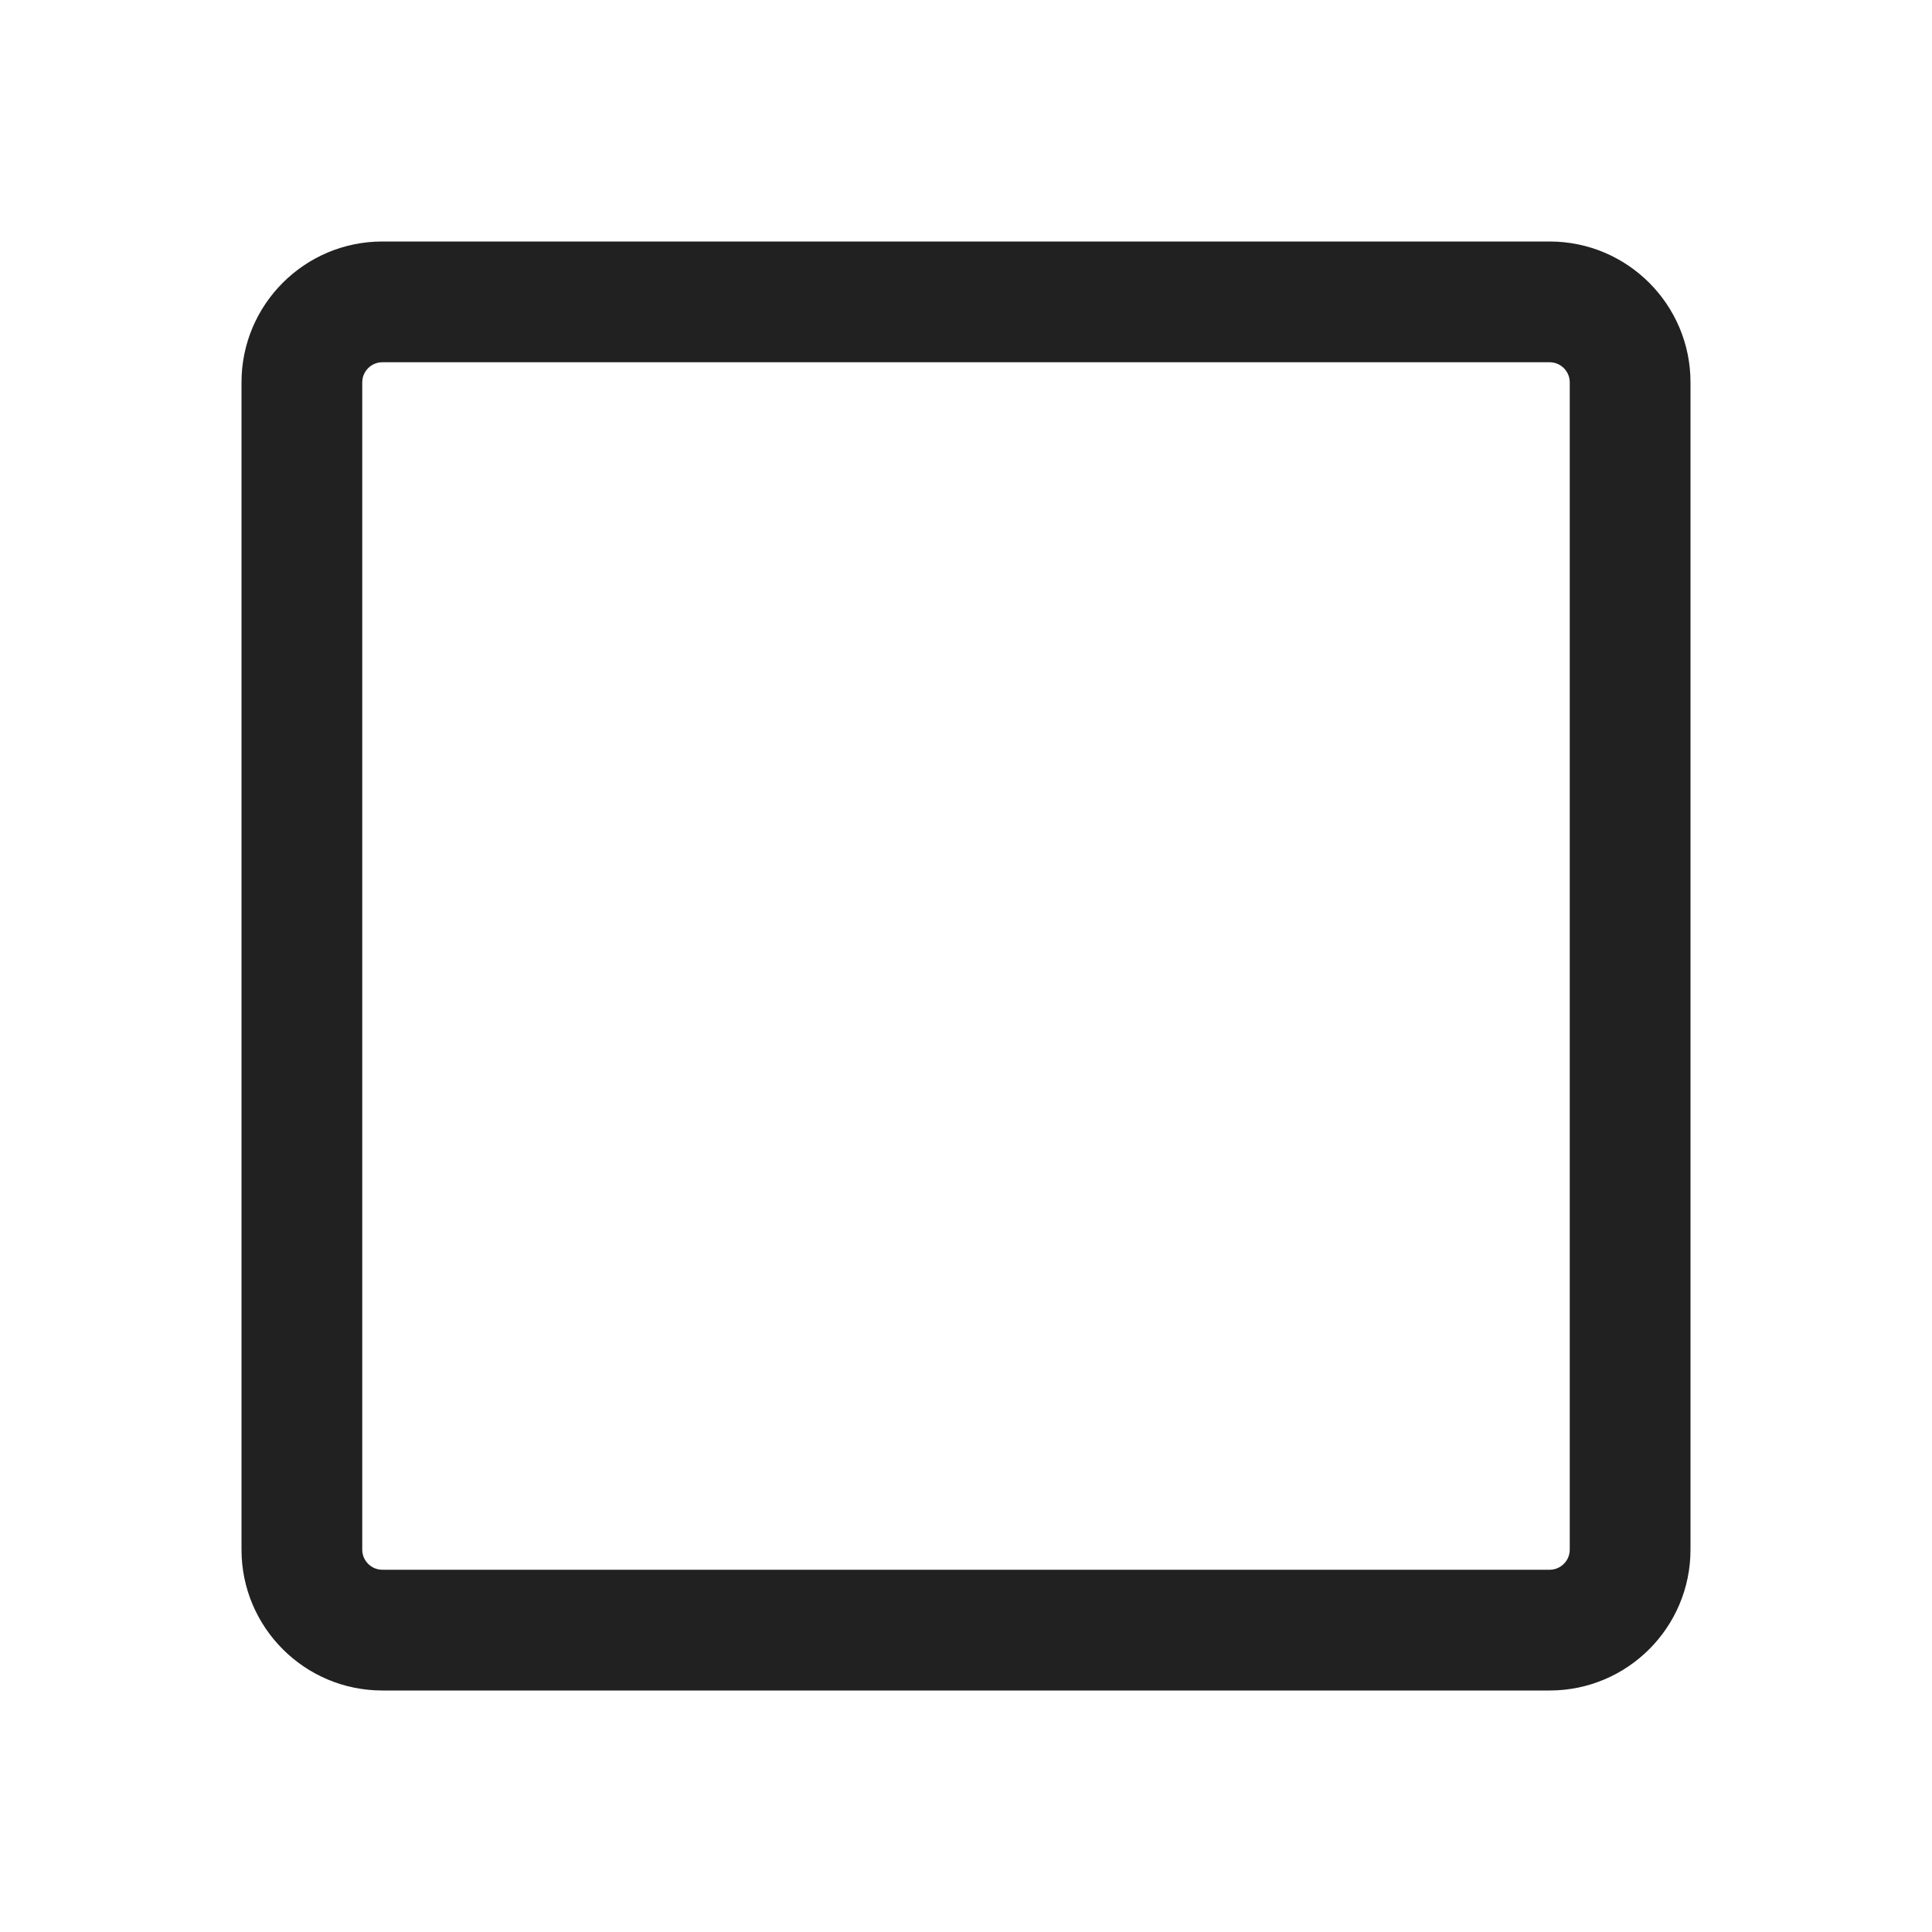
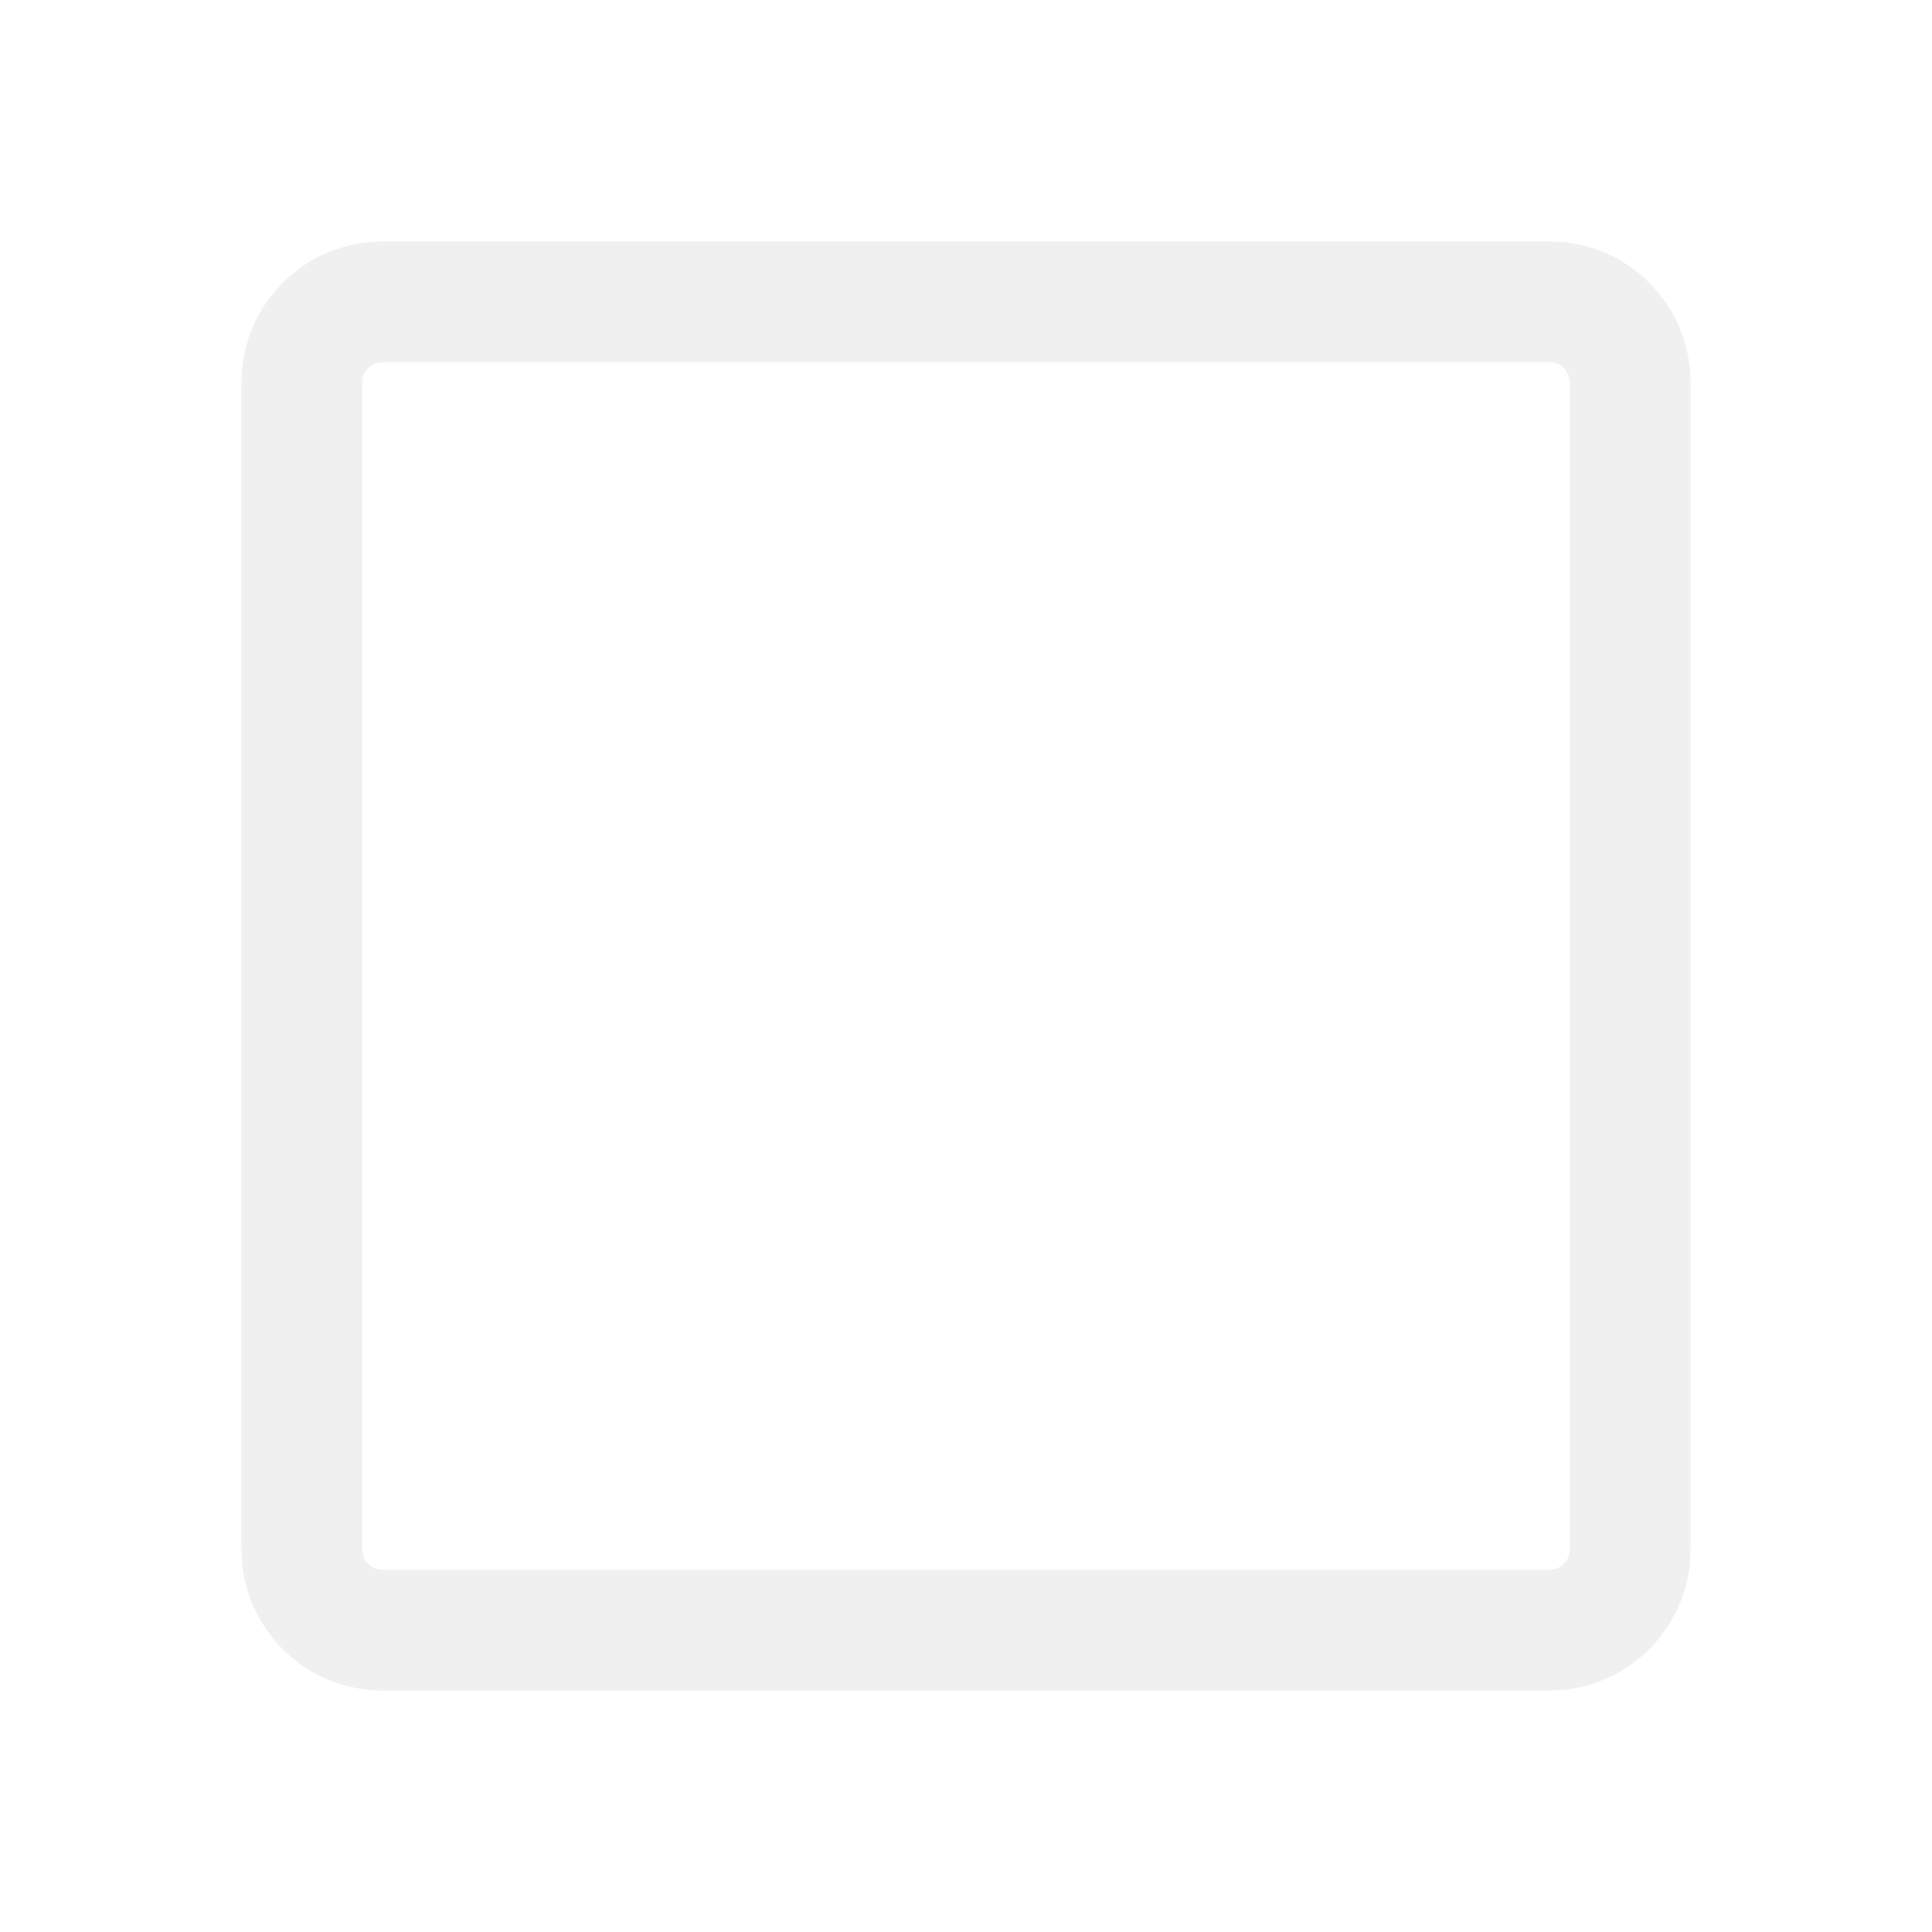
<svg xmlns="http://www.w3.org/2000/svg" viewBox="0 0 24 24" fill="none">
-   <path d="M19.25 4.5C19.388 4.5 19.5 4.612 19.5 4.75V19.25C19.5 19.388 19.388 19.5 19.25 19.5H4.75C4.612 19.5 4.5 19.388 4.5 19.25V4.75C4.5 4.612 4.612 4.5 4.75 4.5H19.25ZM4.75 3C3.784 3 3 3.784 3 4.75V19.25C3 20.216 3.784 21 4.75 21H19.25C20.216 21 21 20.216 21 19.25V4.75C21 3.784 20.216 3 19.25 3H4.75Z" fill="#212121" />
+   <path d="M19.25 4.5C19.388 4.5 19.5 4.612 19.5 4.75V19.25C19.5 19.388 19.388 19.5 19.25 19.5H4.75C4.612 19.5 4.5 19.388 4.5 19.25V4.75C4.5 4.612 4.612 4.5 4.75 4.5H19.25ZM4.75 3C3.784 3 3 3.784 3 4.75V19.25C3 20.216 3.784 21 4.75 21H19.25C20.216 21 21 20.216 21 19.25V4.75C21 3.784 20.216 3 19.25 3H4.75Z" fill="#f0f0f0" />
</svg>
